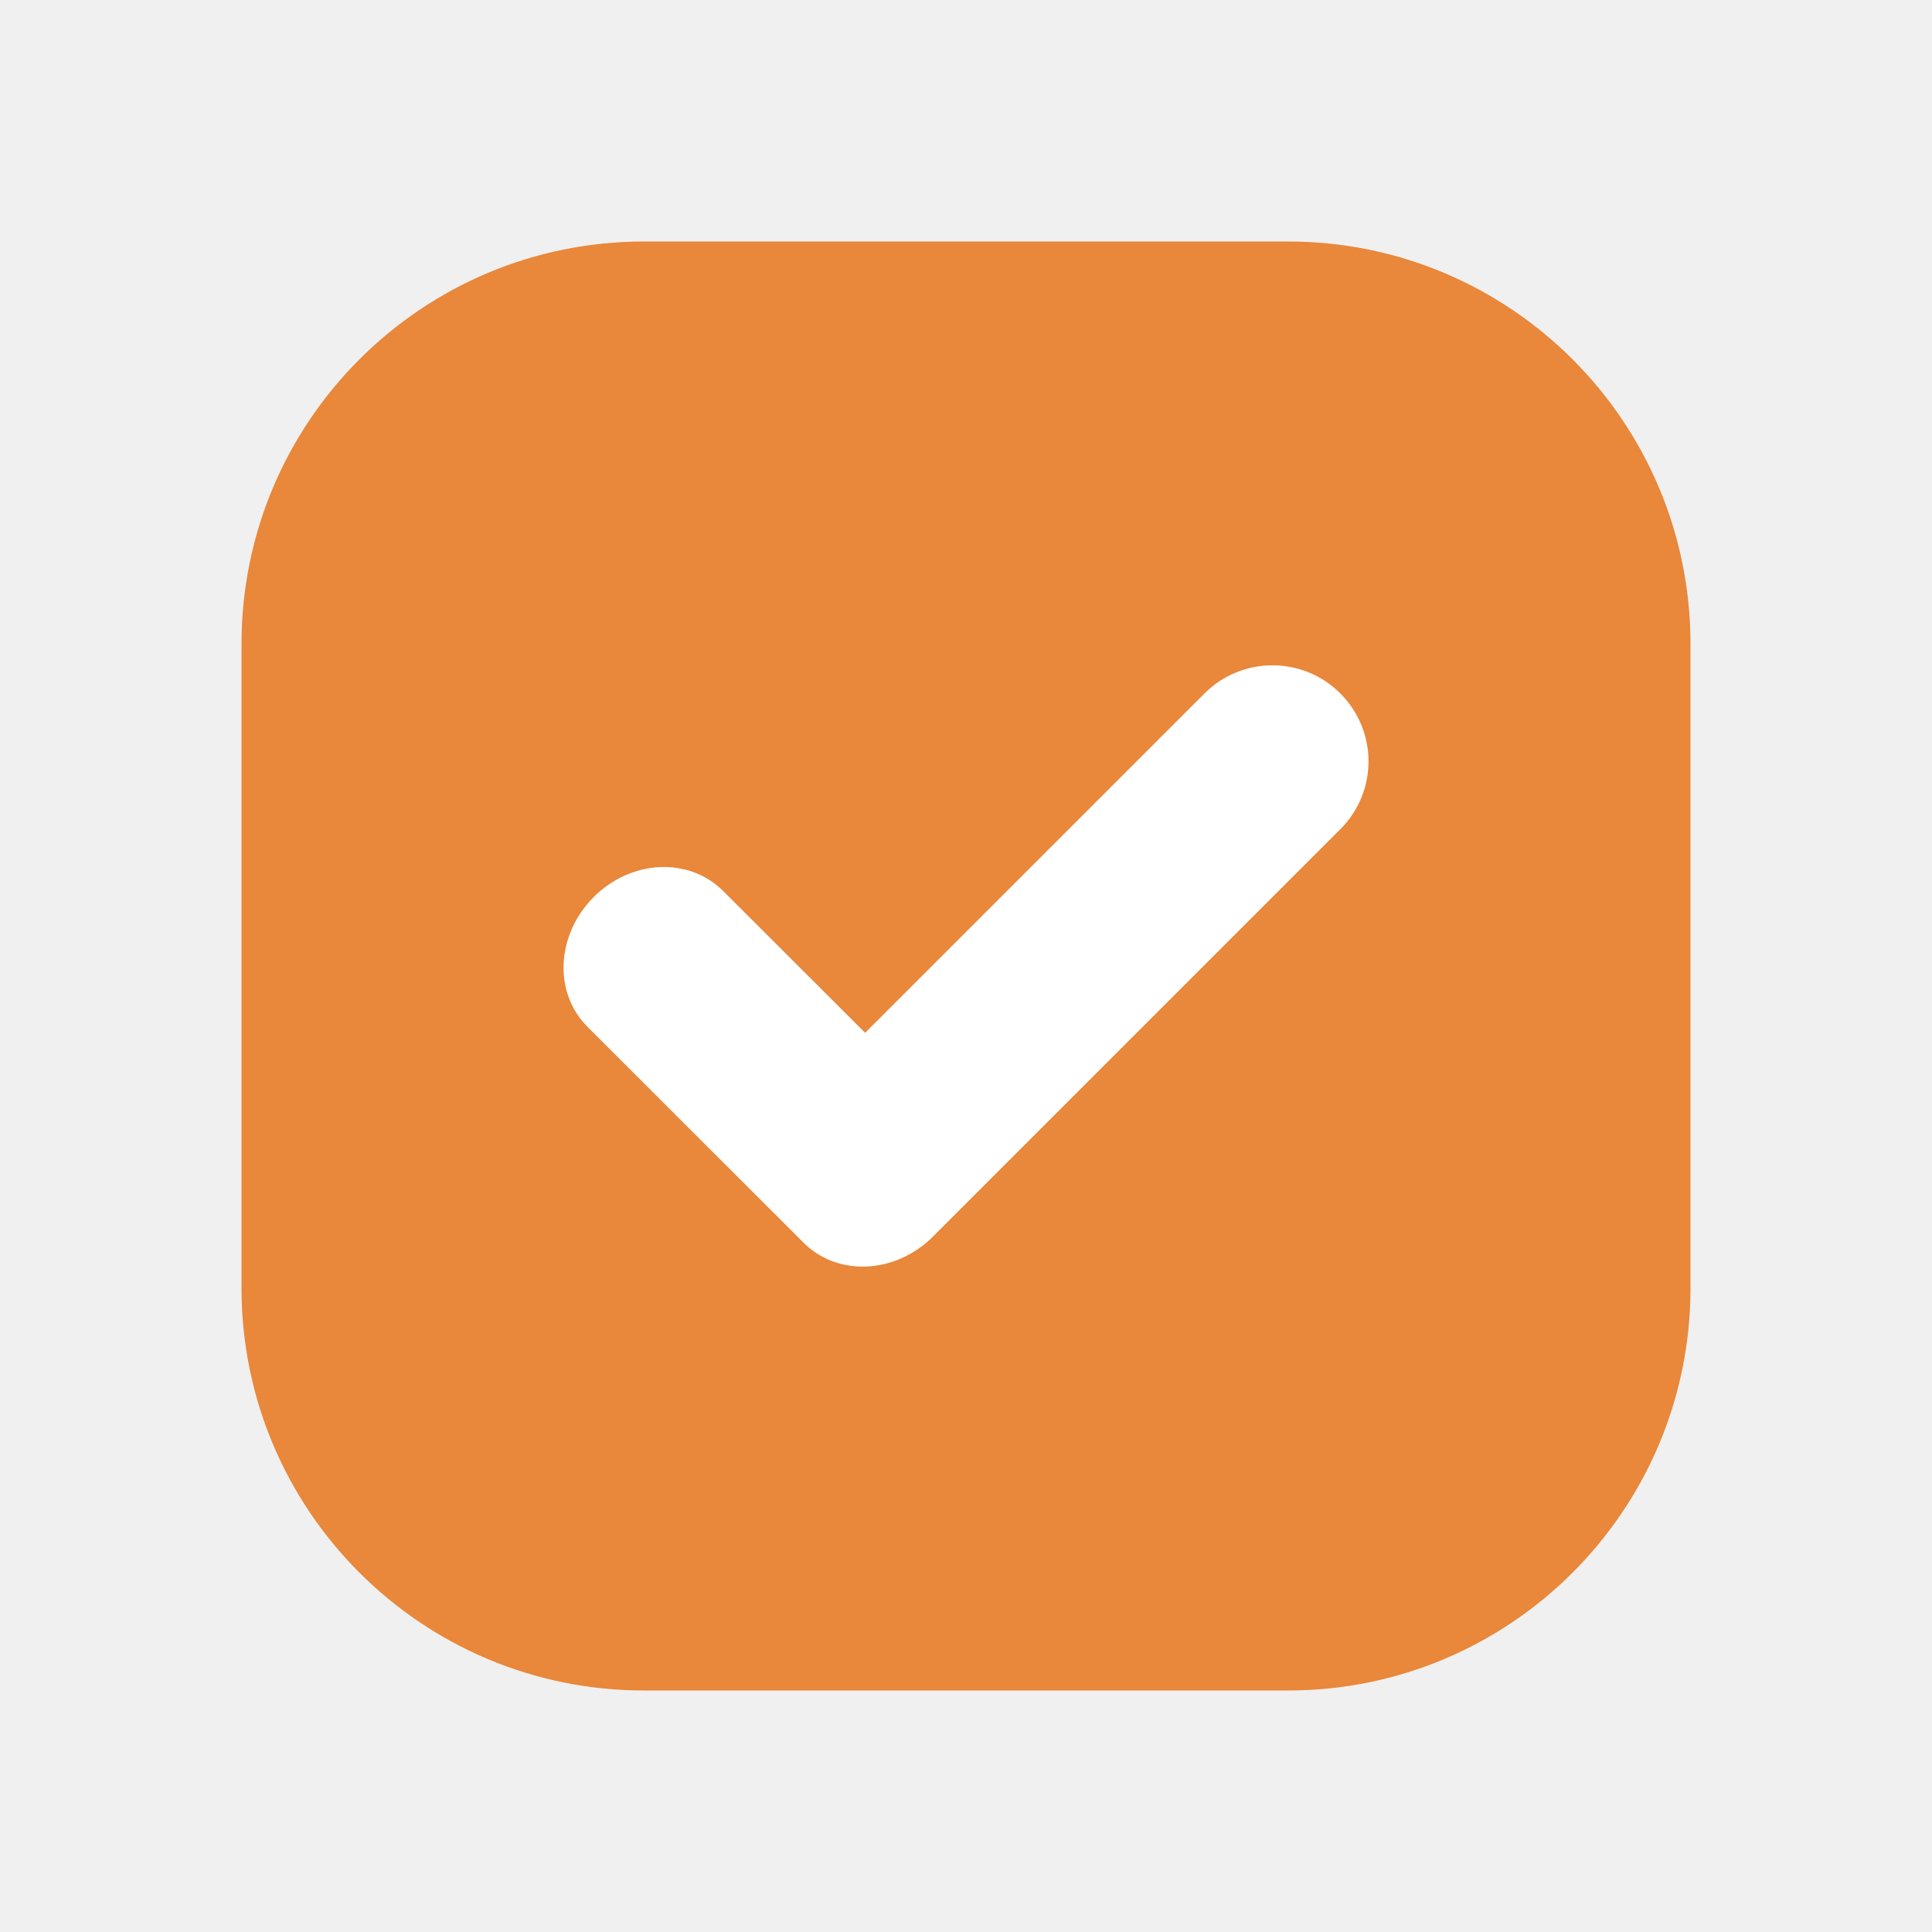
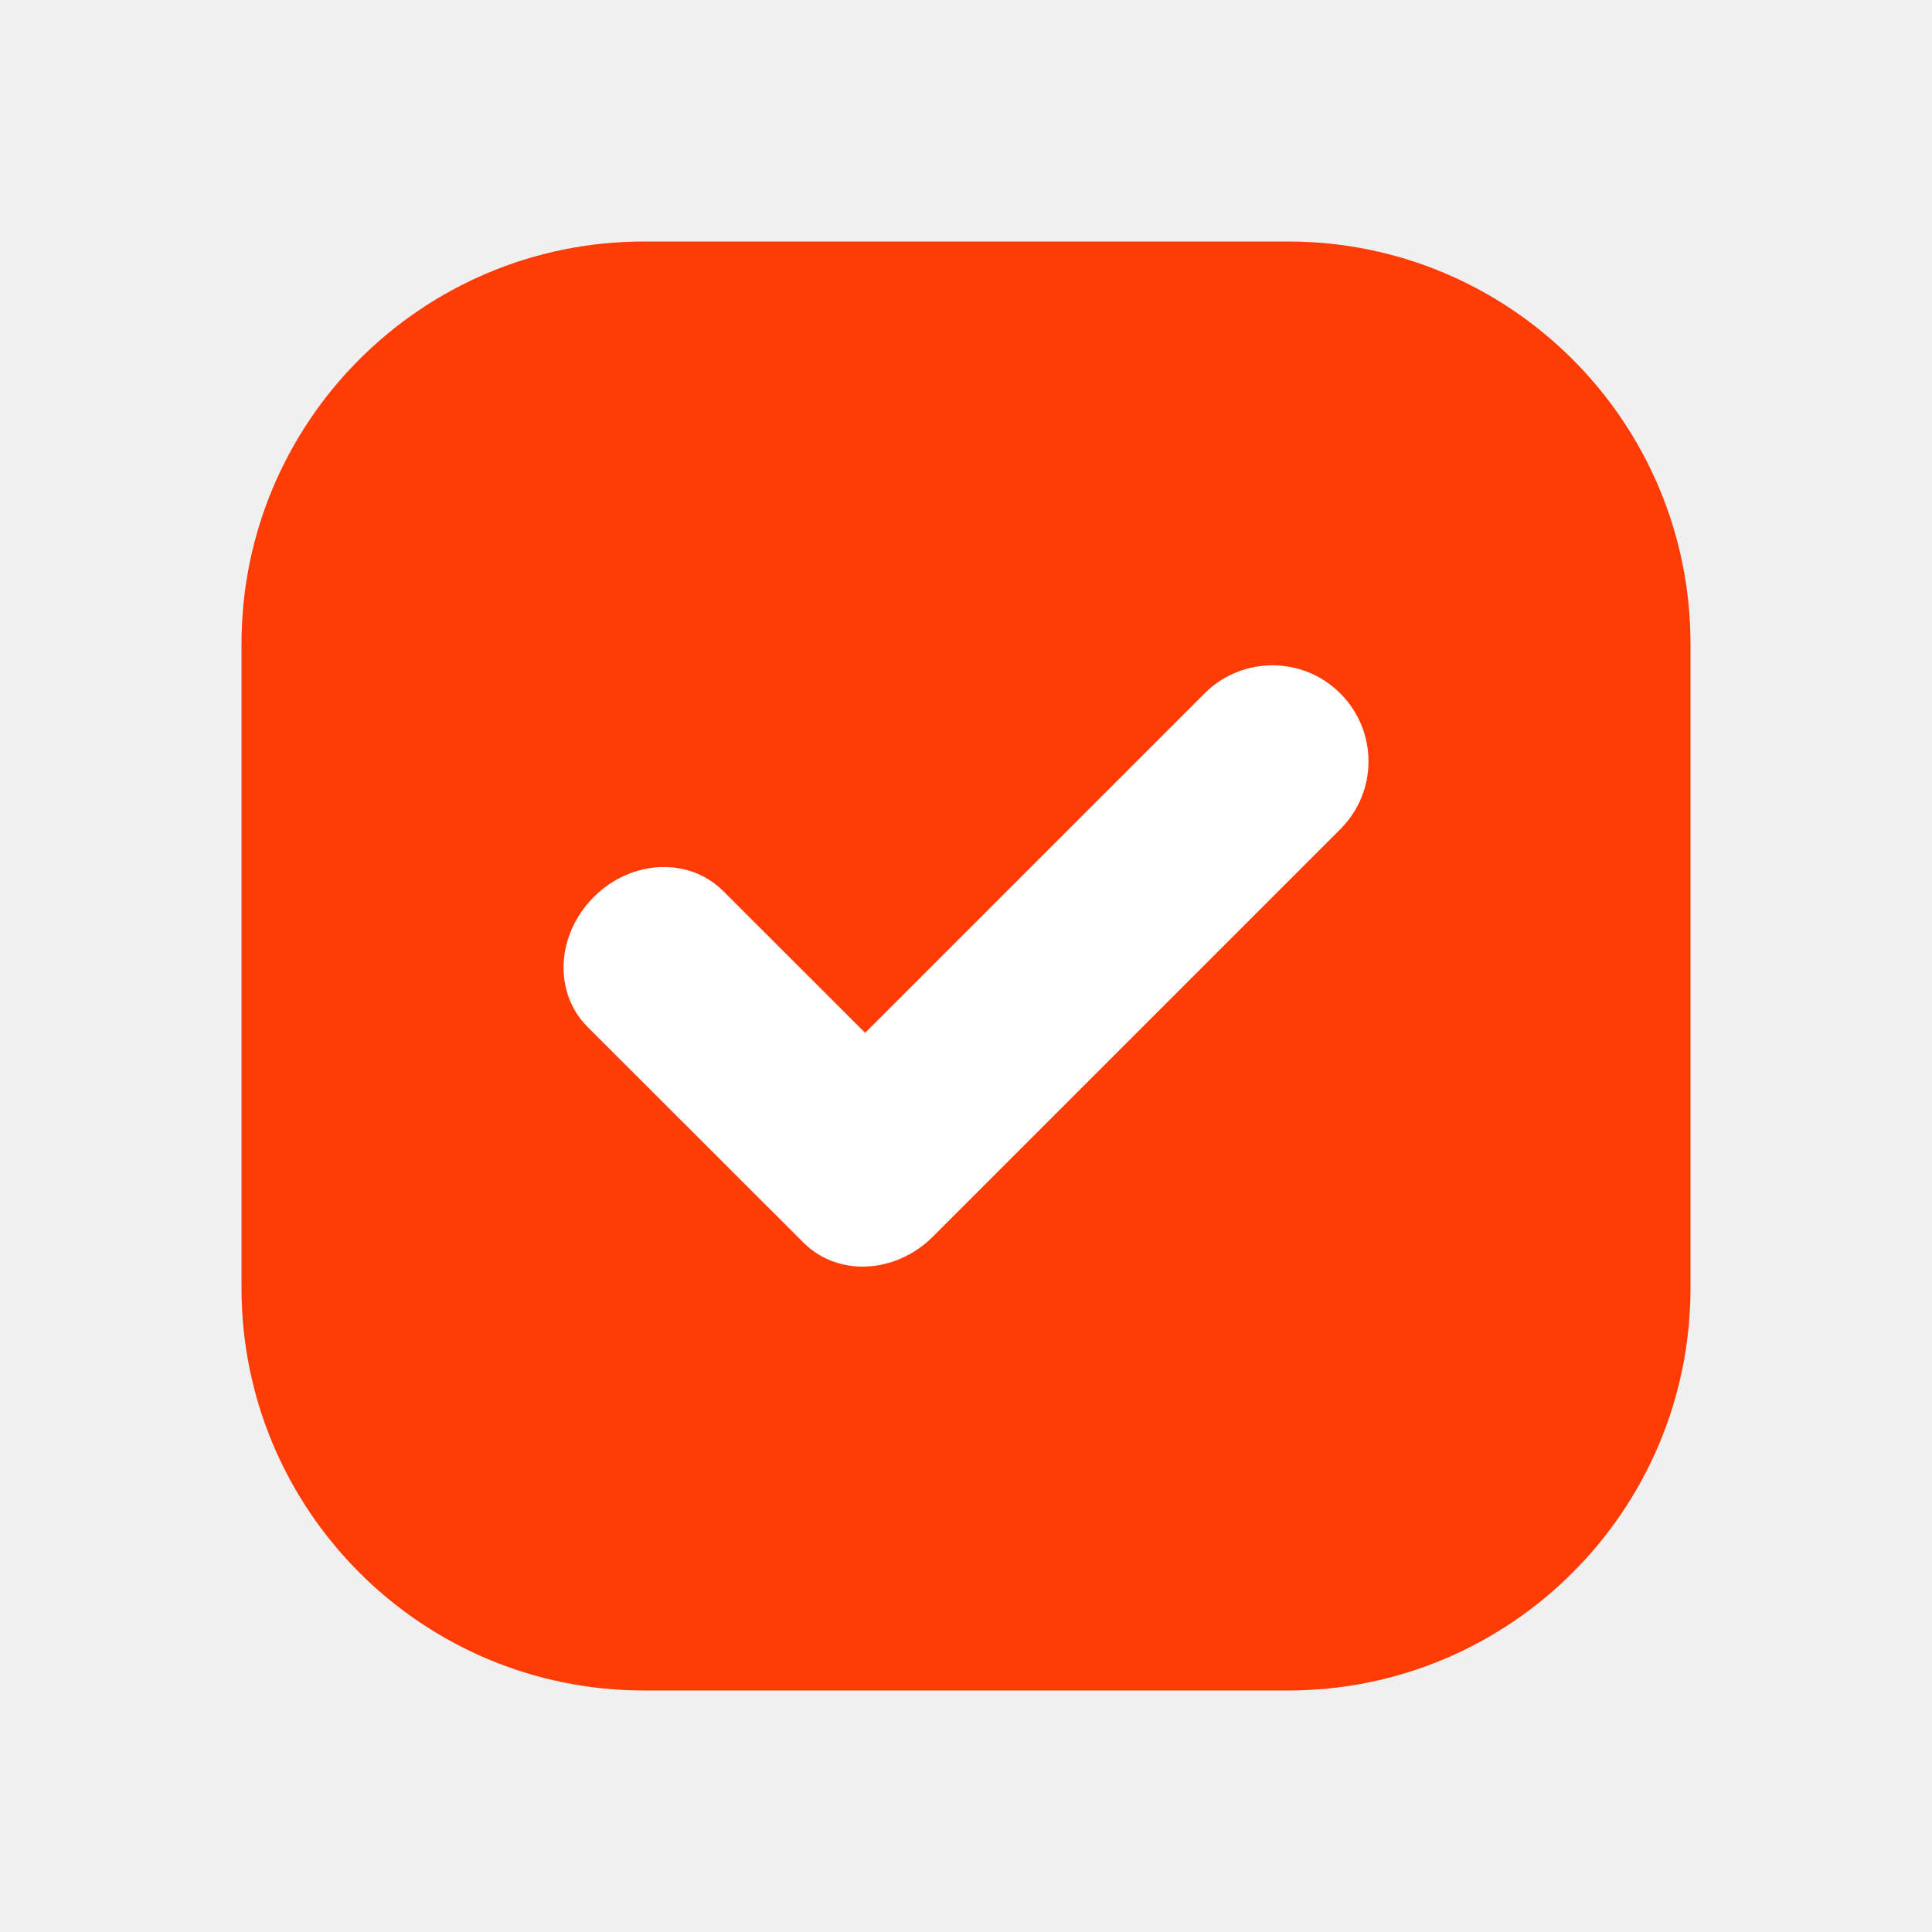
<svg xmlns="http://www.w3.org/2000/svg" width="24" height="24" version="1.1" viewBox="0 0 24 24">
  <rect x="4" y="4" width="16" height="16" fill="none" />
-   <rect x="3" y="3" width="18" height="18" rx="5" ry="5" fill="#E9873A" />
+   <rect x="3" y="3" width="18" height="18" rx="5" ry="5" fill="#ff3c05" />
  <rect transform="rotate(45)" x="13.79" y="1.183" width="3" height="1" fill-opacity="0" />
  <path d="m15.806 8.265c-0.305 0-0.61 0.116-0.843 0.349l-4.216 4.216-1.763-1.761c-0.425-0.425-1.142-0.393-1.609 0.075-0.467 0.467-0.502 1.187-0.077 1.612l2.607 2.604 0.077 0.077c0.425 0.425 1.142 0.39 1.609-0.077l5.059-5.059c0.467-0.467 0.467-1.219 0-1.687-0.234-0.234-0.538-0.349-0.843-0.349z" fill="#ffffff" />
</svg>
